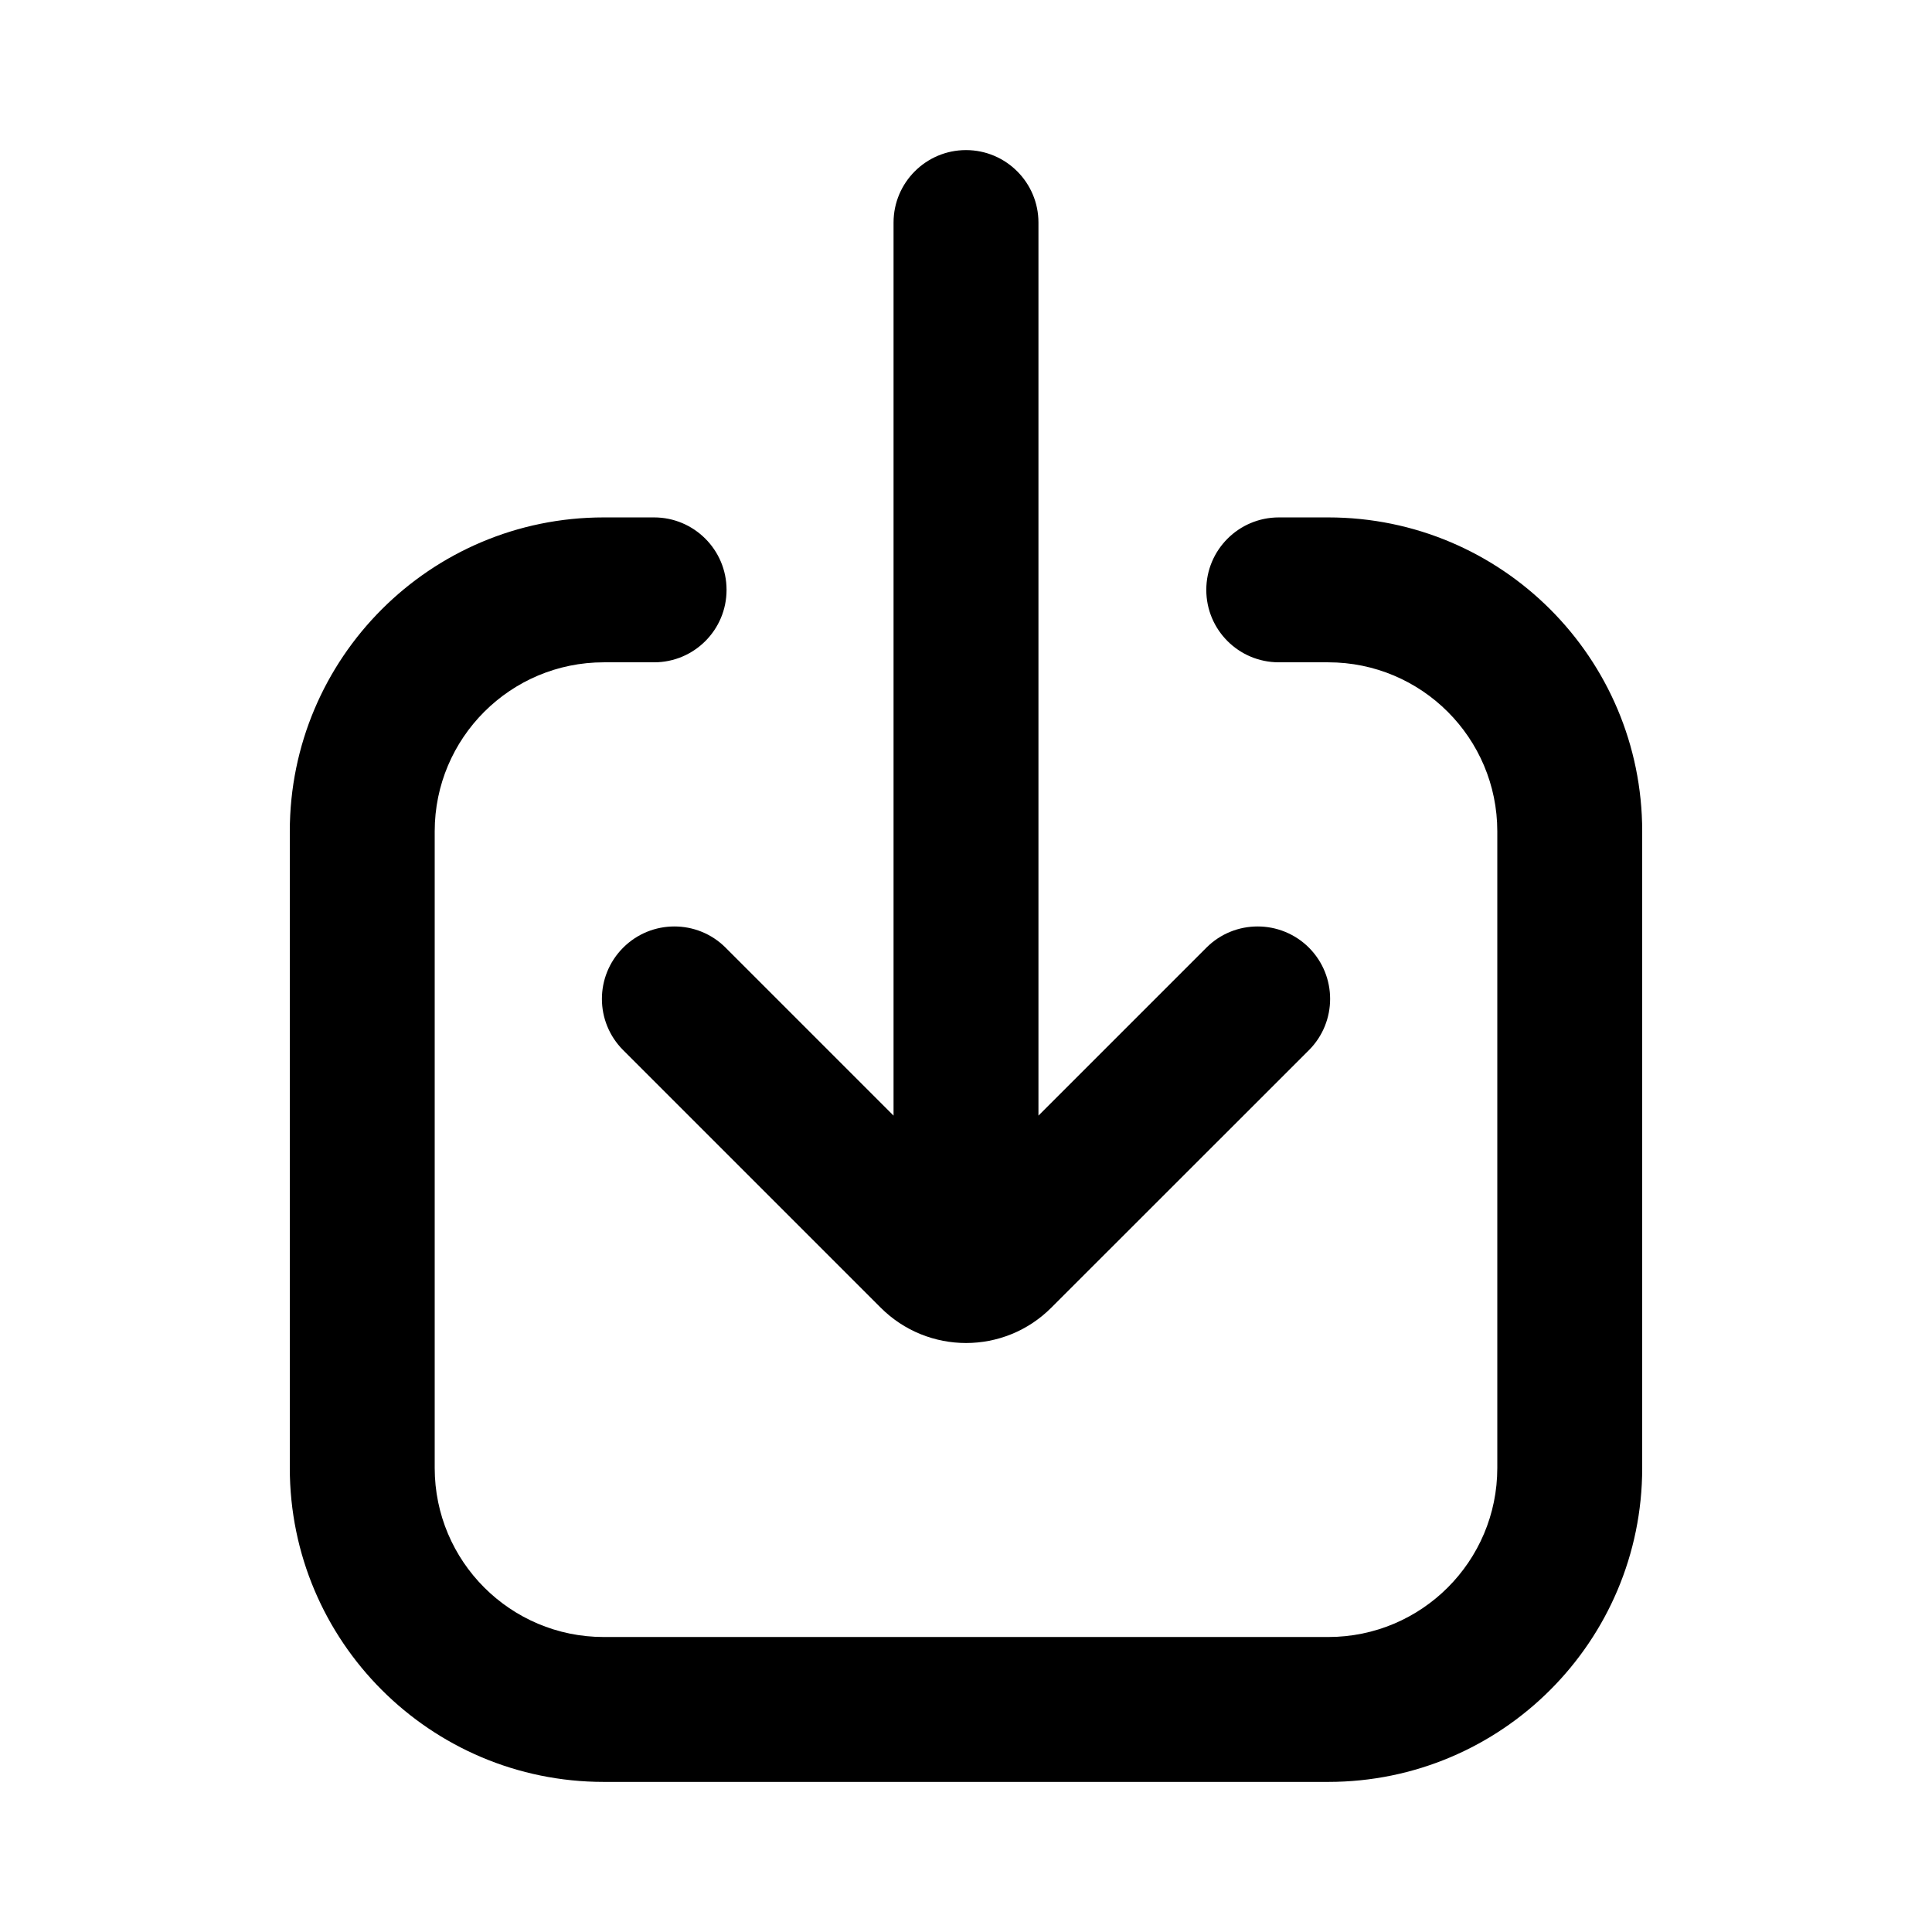
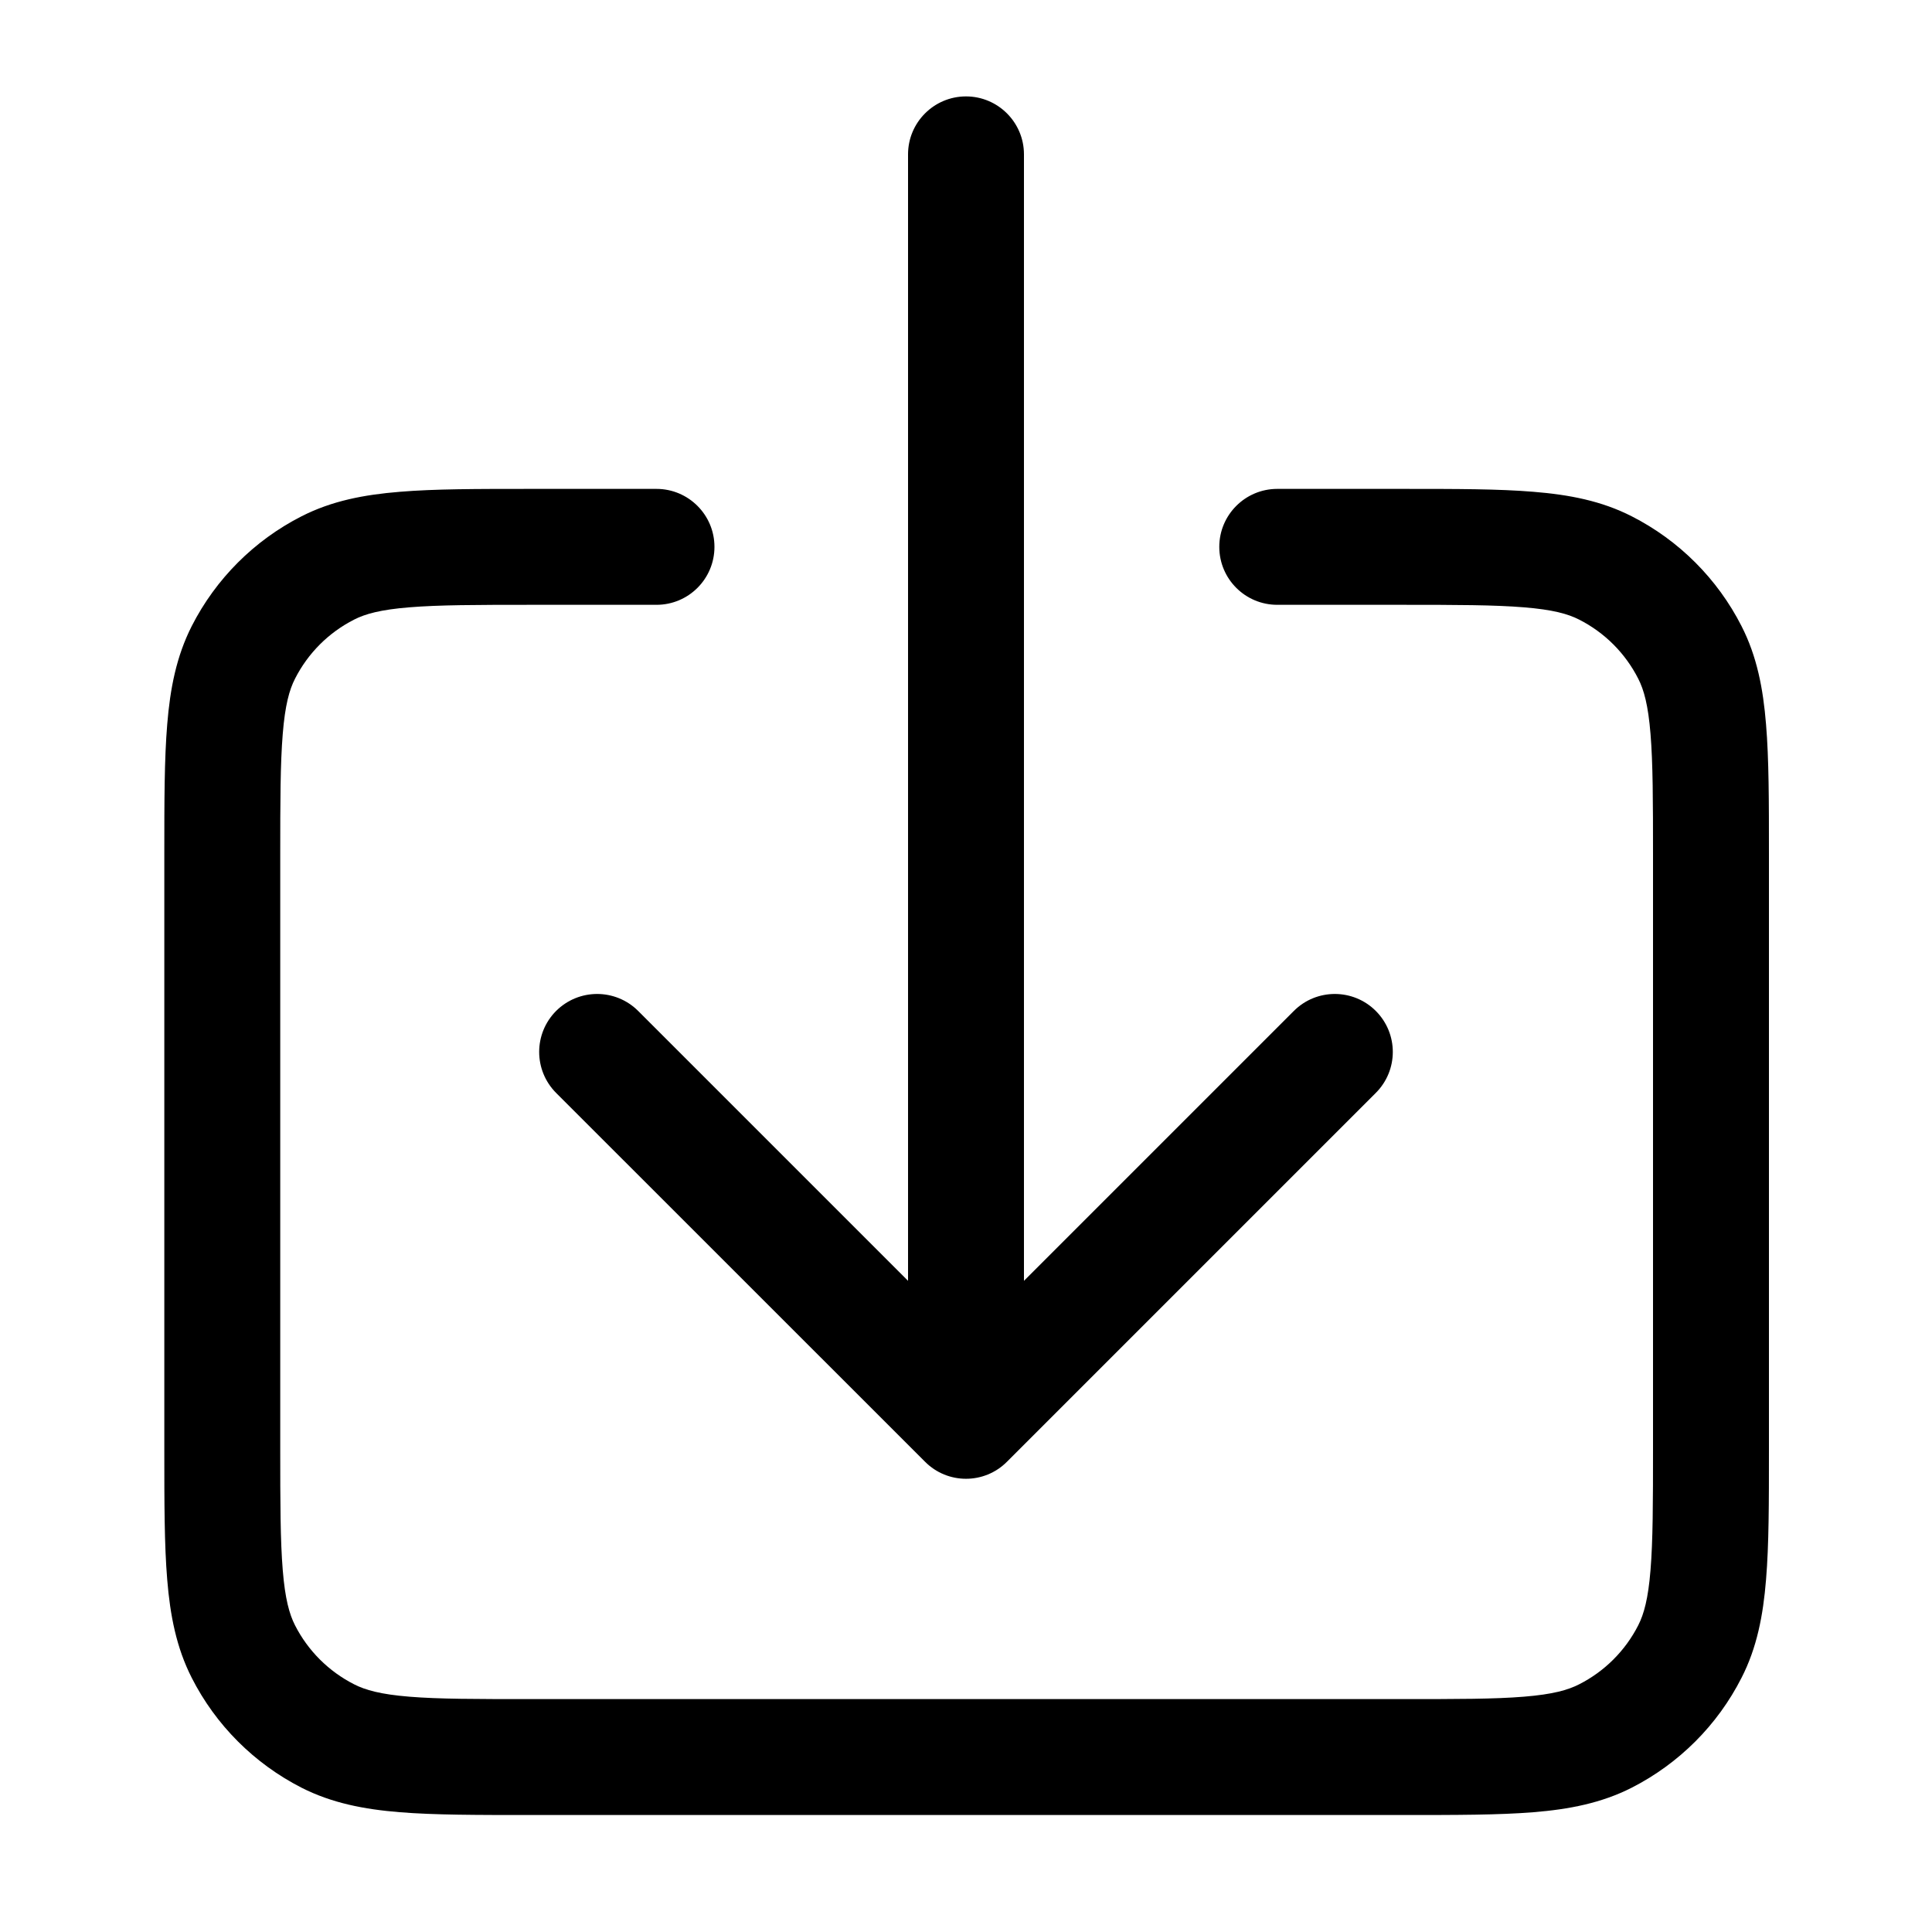
- <svg xmlns="http://www.w3.org/2000/svg" width="16" height="16" viewBox="0 0 16 16" fill="none">
-   <path d="M10.84 7.848C10.605 7.614 10.225 7.614 9.991 7.848L8.6 9.239L8.6 1.843C8.6 1.512 8.331 1.243 8 1.243C7.669 1.243 7.4 1.512 7.4 1.843L7.4 9.239L6.009 7.848C5.775 7.614 5.395 7.614 5.161 7.848C4.926 8.083 4.926 8.462 5.161 8.697L7.293 10.829C7.684 11.22 8.317 11.22 8.707 10.829L10.84 8.697C11.074 8.462 11.074 8.083 10.84 7.848Z" fill="currentColor" />
-   <path d="M3.6 6.885C3.6 6.112 4.227 5.485 5 5.485H5.417C5.748 5.485 6.017 5.217 6.017 4.885C6.017 4.554 5.748 4.285 5.417 4.285H5C3.564 4.285 2.4 5.449 2.4 6.885V12.157C2.4 13.592 3.564 14.757 5 14.757H11C12.436 14.757 13.6 13.592 13.6 12.157V6.885C13.6 5.449 12.436 4.285 11 4.285H10.591C10.259 4.285 9.99 4.554 9.99 4.885C9.99 5.217 10.259 5.485 10.591 5.485H11C11.773 5.485 12.4 6.112 12.4 6.885V12.157C12.4 12.93 11.773 13.557 11 13.557H5C4.227 13.557 3.6 12.93 3.6 12.157V6.885Z" fill="currentColor" />
+ <svg xmlns="http://www.w3.org/2000/svg" width="20" height="20" viewBox="0 0 20 20" fill="none">
+   <path fill-rule="evenodd" clip-rule="evenodd" d="M10.424 15.132L14.242 11.314C14.477 11.079 14.477 10.7 14.242 10.465C14.008 10.231 13.628 10.231 13.394 10.465L10.6 13.259V1.598C10.6 1.267 10.331 0.998 10 0.998C9.669 0.998 9.4 1.267 9.4 1.598L9.4 13.259L6.606 10.465C6.371 10.231 5.992 10.231 5.757 10.465C5.523 10.7 5.523 11.079 5.757 11.314L9.576 15.132C9.81 15.367 10.19 15.367 10.424 15.132ZM6.796 5.061L5.476 5.061H5.476C4.938 5.061 4.497 5.061 4.139 5.091C3.768 5.121 3.434 5.185 3.121 5.345C2.632 5.594 2.234 5.992 1.985 6.481C1.826 6.794 1.761 7.128 1.731 7.499C1.701 7.857 1.701 8.297 1.701 8.836V15.014C1.701 15.553 1.701 15.993 1.731 16.352C1.761 16.722 1.826 17.057 1.985 17.369C2.234 17.859 2.632 18.256 3.121 18.506C3.434 18.665 3.768 18.73 4.139 18.76C4.497 18.789 4.938 18.789 5.476 18.789H14.537C15.075 18.789 15.516 18.789 15.874 18.76C16.245 18.73 16.579 18.665 16.892 18.506C17.381 18.256 17.779 17.859 18.028 17.369C18.188 17.057 18.252 16.722 18.282 16.352C18.312 15.993 18.312 15.553 18.312 15.014V8.836C18.312 8.298 18.312 7.857 18.282 7.499C18.252 7.128 18.188 6.794 18.028 6.481C17.779 5.992 17.381 5.594 16.892 5.345C16.579 5.185 16.245 5.121 15.874 5.091C15.516 5.061 15.075 5.061 14.537 5.061H14.537L13.222 5.061C12.891 5.061 12.622 5.33 12.622 5.661C12.622 5.993 12.891 6.261 13.222 6.261H14.512C15.082 6.261 15.473 6.262 15.776 6.287C16.073 6.311 16.232 6.355 16.347 6.414C16.611 6.548 16.825 6.762 16.959 7.026C17.018 7.141 17.062 7.3 17.086 7.597C17.111 7.9 17.112 8.291 17.112 8.861V14.989C17.112 15.559 17.111 15.95 17.086 16.254C17.062 16.55 17.018 16.709 16.959 16.825C16.825 17.088 16.611 17.302 16.347 17.436C16.232 17.495 16.073 17.54 15.776 17.564C15.473 17.589 15.082 17.589 14.512 17.589H5.501C4.931 17.589 4.54 17.589 4.237 17.564C3.94 17.54 3.781 17.495 3.666 17.436C3.402 17.302 3.188 17.088 3.054 16.825C2.995 16.709 2.951 16.55 2.927 16.254C2.902 15.95 2.901 15.559 2.901 14.989V8.861C2.901 8.291 2.902 7.9 2.927 7.597C2.951 7.3 2.995 7.141 3.054 7.026C3.188 6.762 3.402 6.548 3.666 6.414C3.781 6.355 3.94 6.311 4.237 6.287C4.54 6.262 4.931 6.261 5.501 6.261H6.796C7.127 6.261 7.396 5.993 7.396 5.661C7.396 5.33 7.127 5.061 6.796 5.061Z" fill="currentColor" />
</svg>
